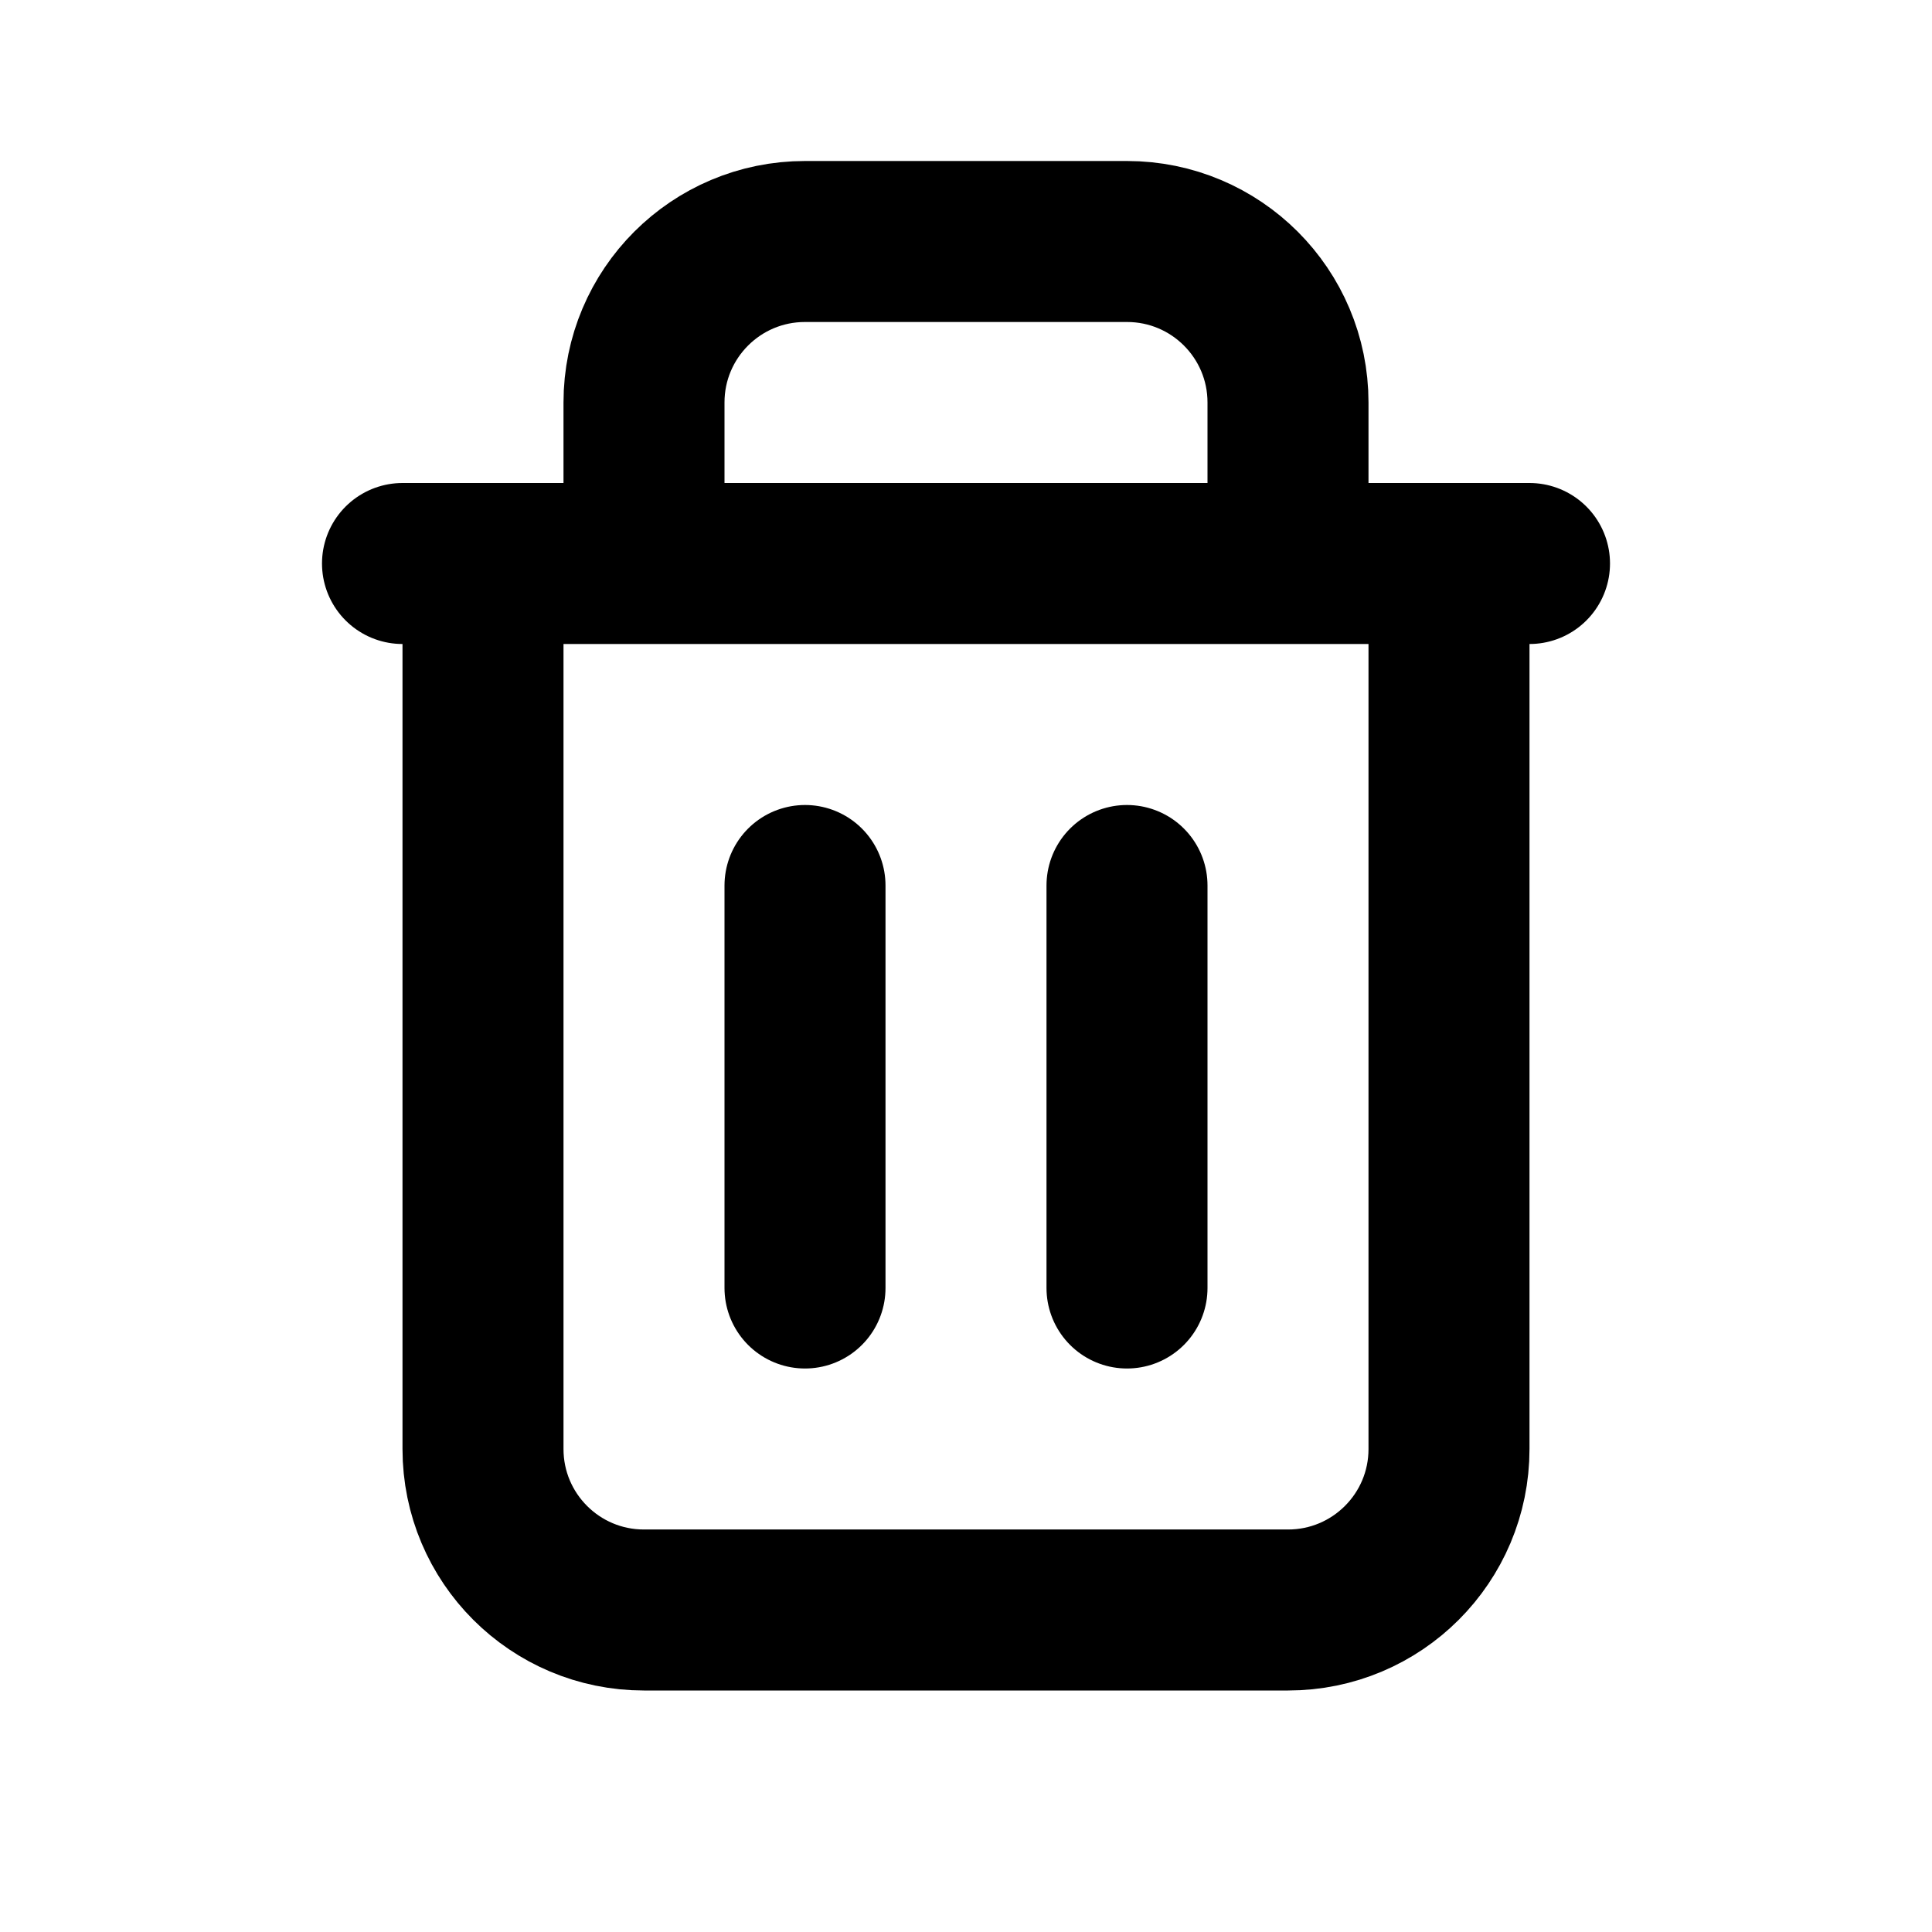
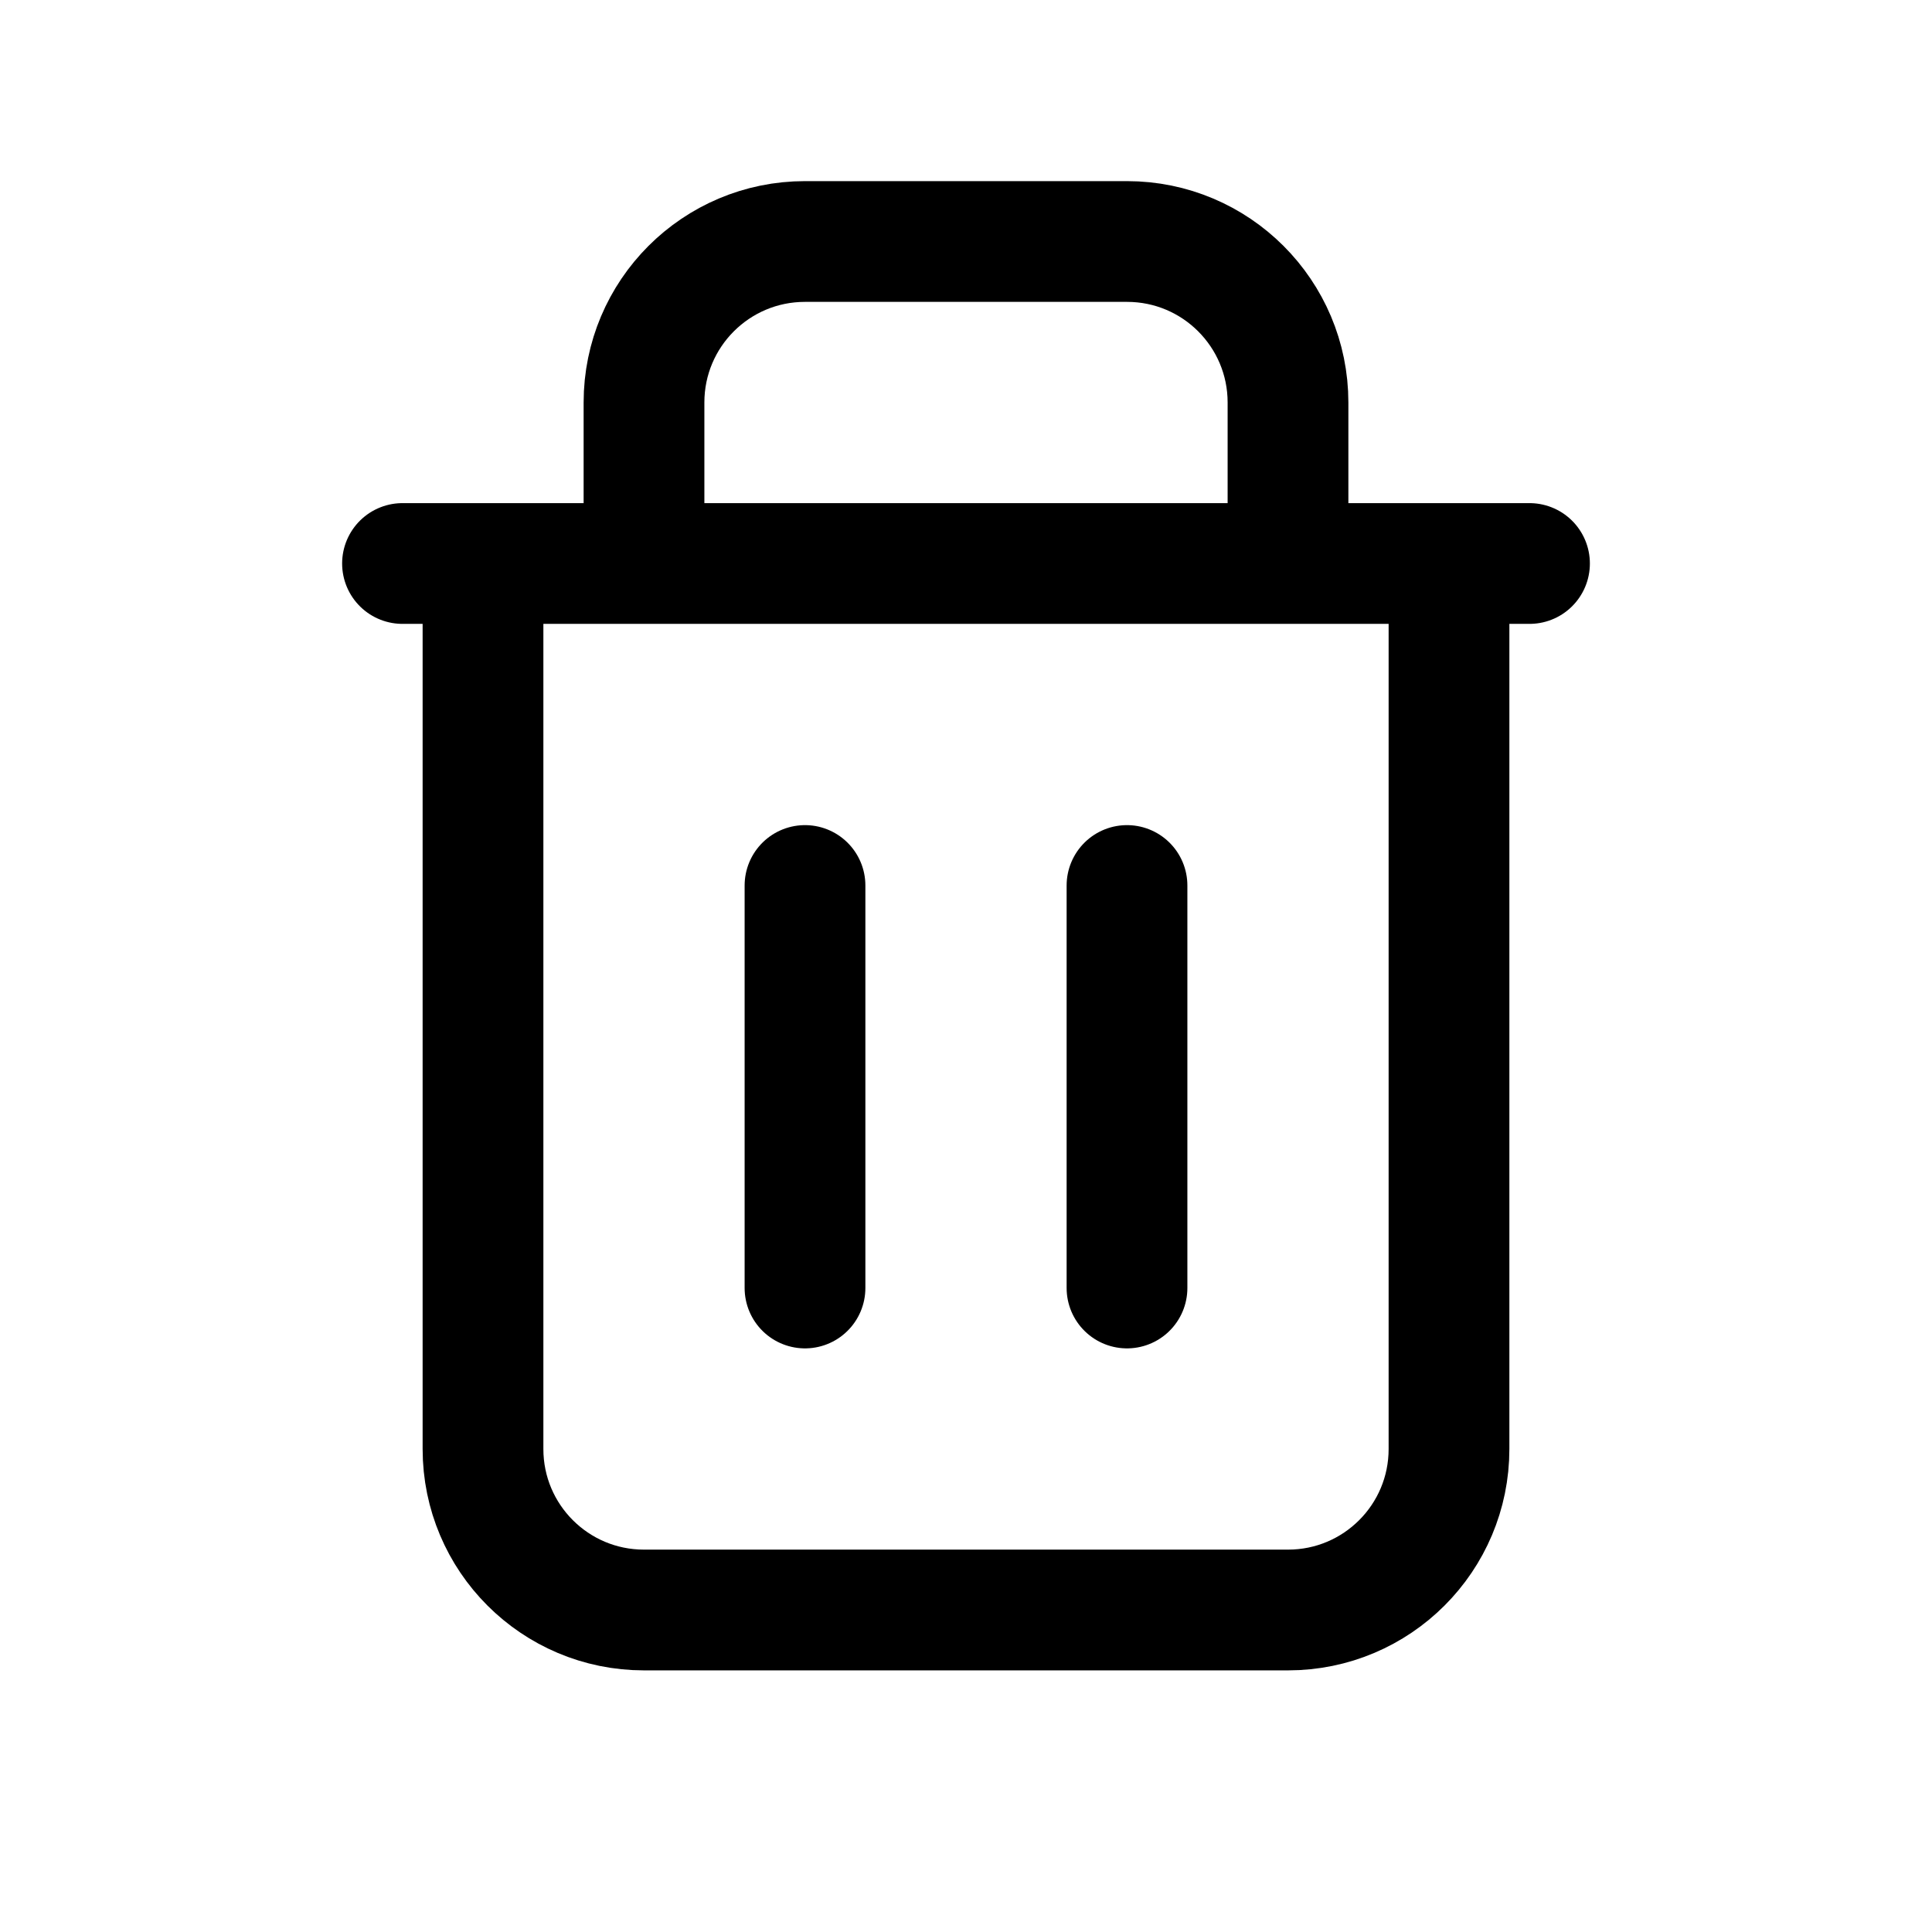
- <svg xmlns="http://www.w3.org/2000/svg" width="800px" height="800px" viewBox="0 0 24 24" fill="none">
-   <path d="M6 7V18C6 19.105 6.895 20 8 20H16C17.105 20 18 19.105 18 18V7M6 7H5M6 7H8M18 7H19M18 7H16M10 11V16M14 11V16M8 7V5C8 3.895 8.895 3 10 3H14C15.105 3 16 3.895 16 5V7M8 7H16" stroke="#000000" stroke-width="2" stroke-linecap="round" stroke-linejoin="round" />
+ <svg xmlns="http://www.w3.org/2000/svg" width="256px" height="256px" viewBox="0 0 24 24" fill="none" stroke="black" stroke-width="1.5" stroke-linecap="round" stroke-linejoin="round">
+   <path d="M6 7V18C6 19.105 6.895 20 8 20H16C17.105 20 18 19.105 18 18V7M6 7H5M6 7H8M18 7H19M18 7H16M10 11V16M14 11V16M8 7V5C8 3.895 8.895 3 10 3H14C15.105 3 16 3.895 16 5V7M8 7H16" />
</svg>
